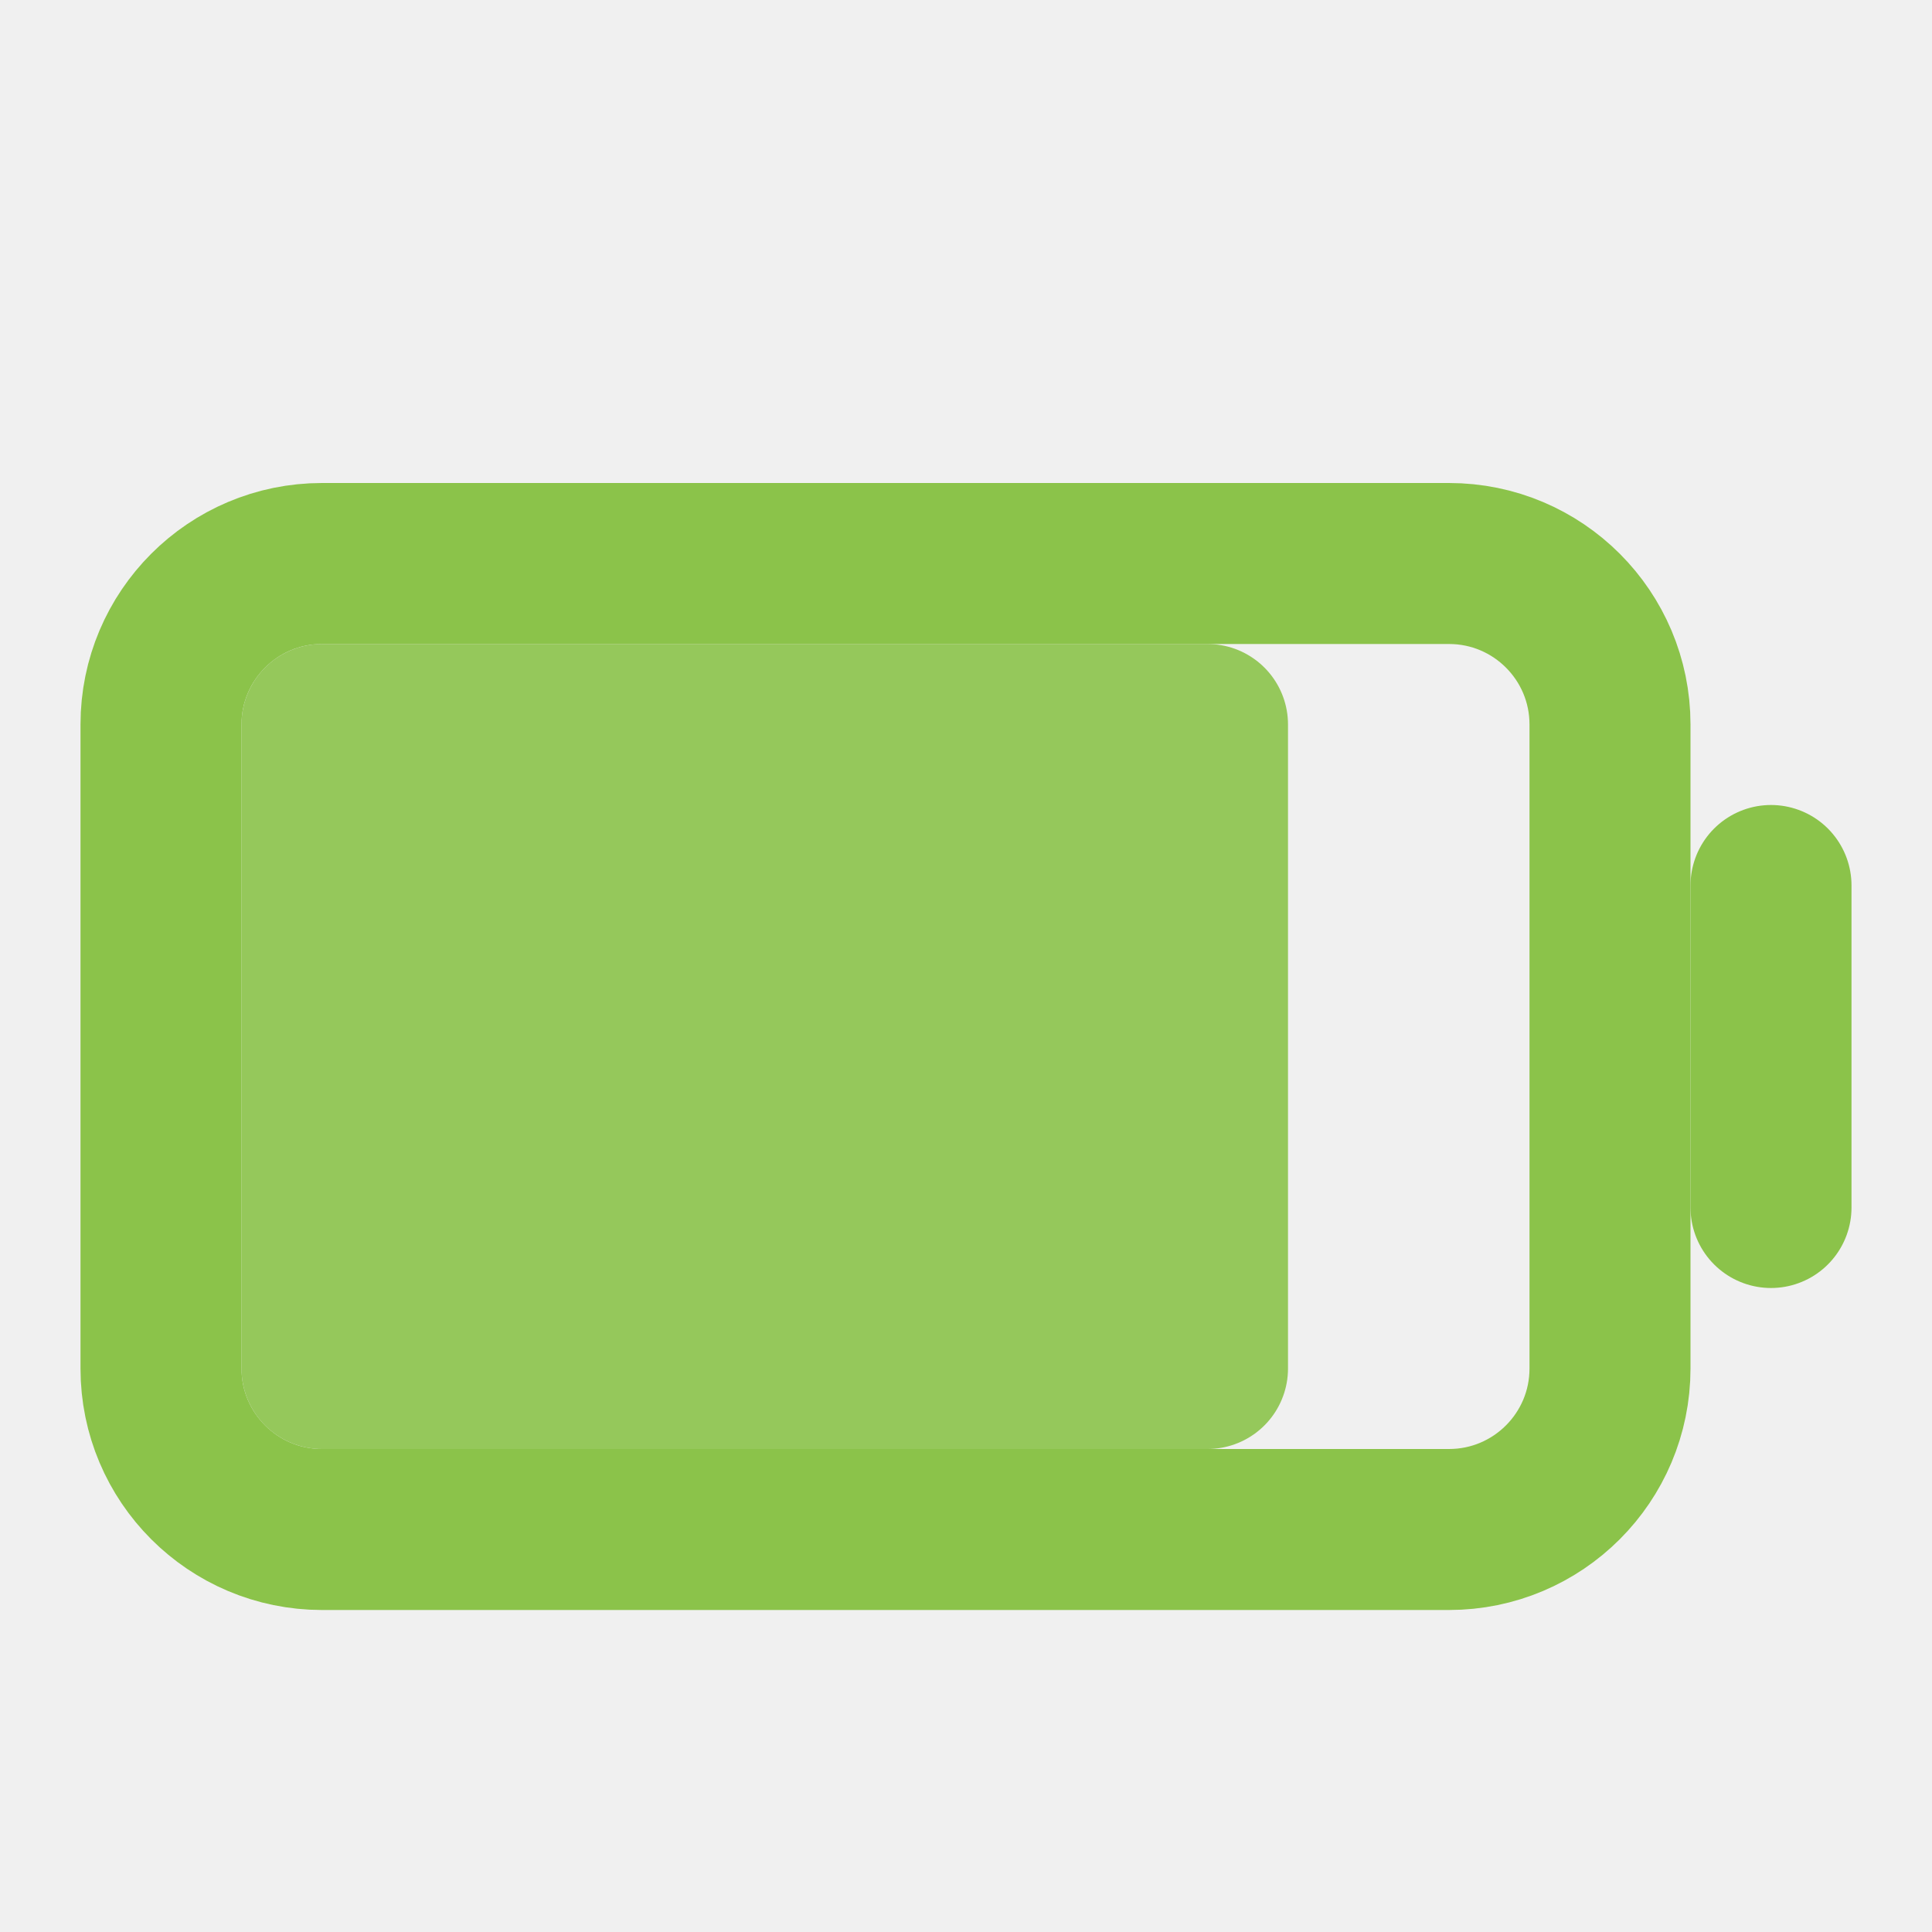
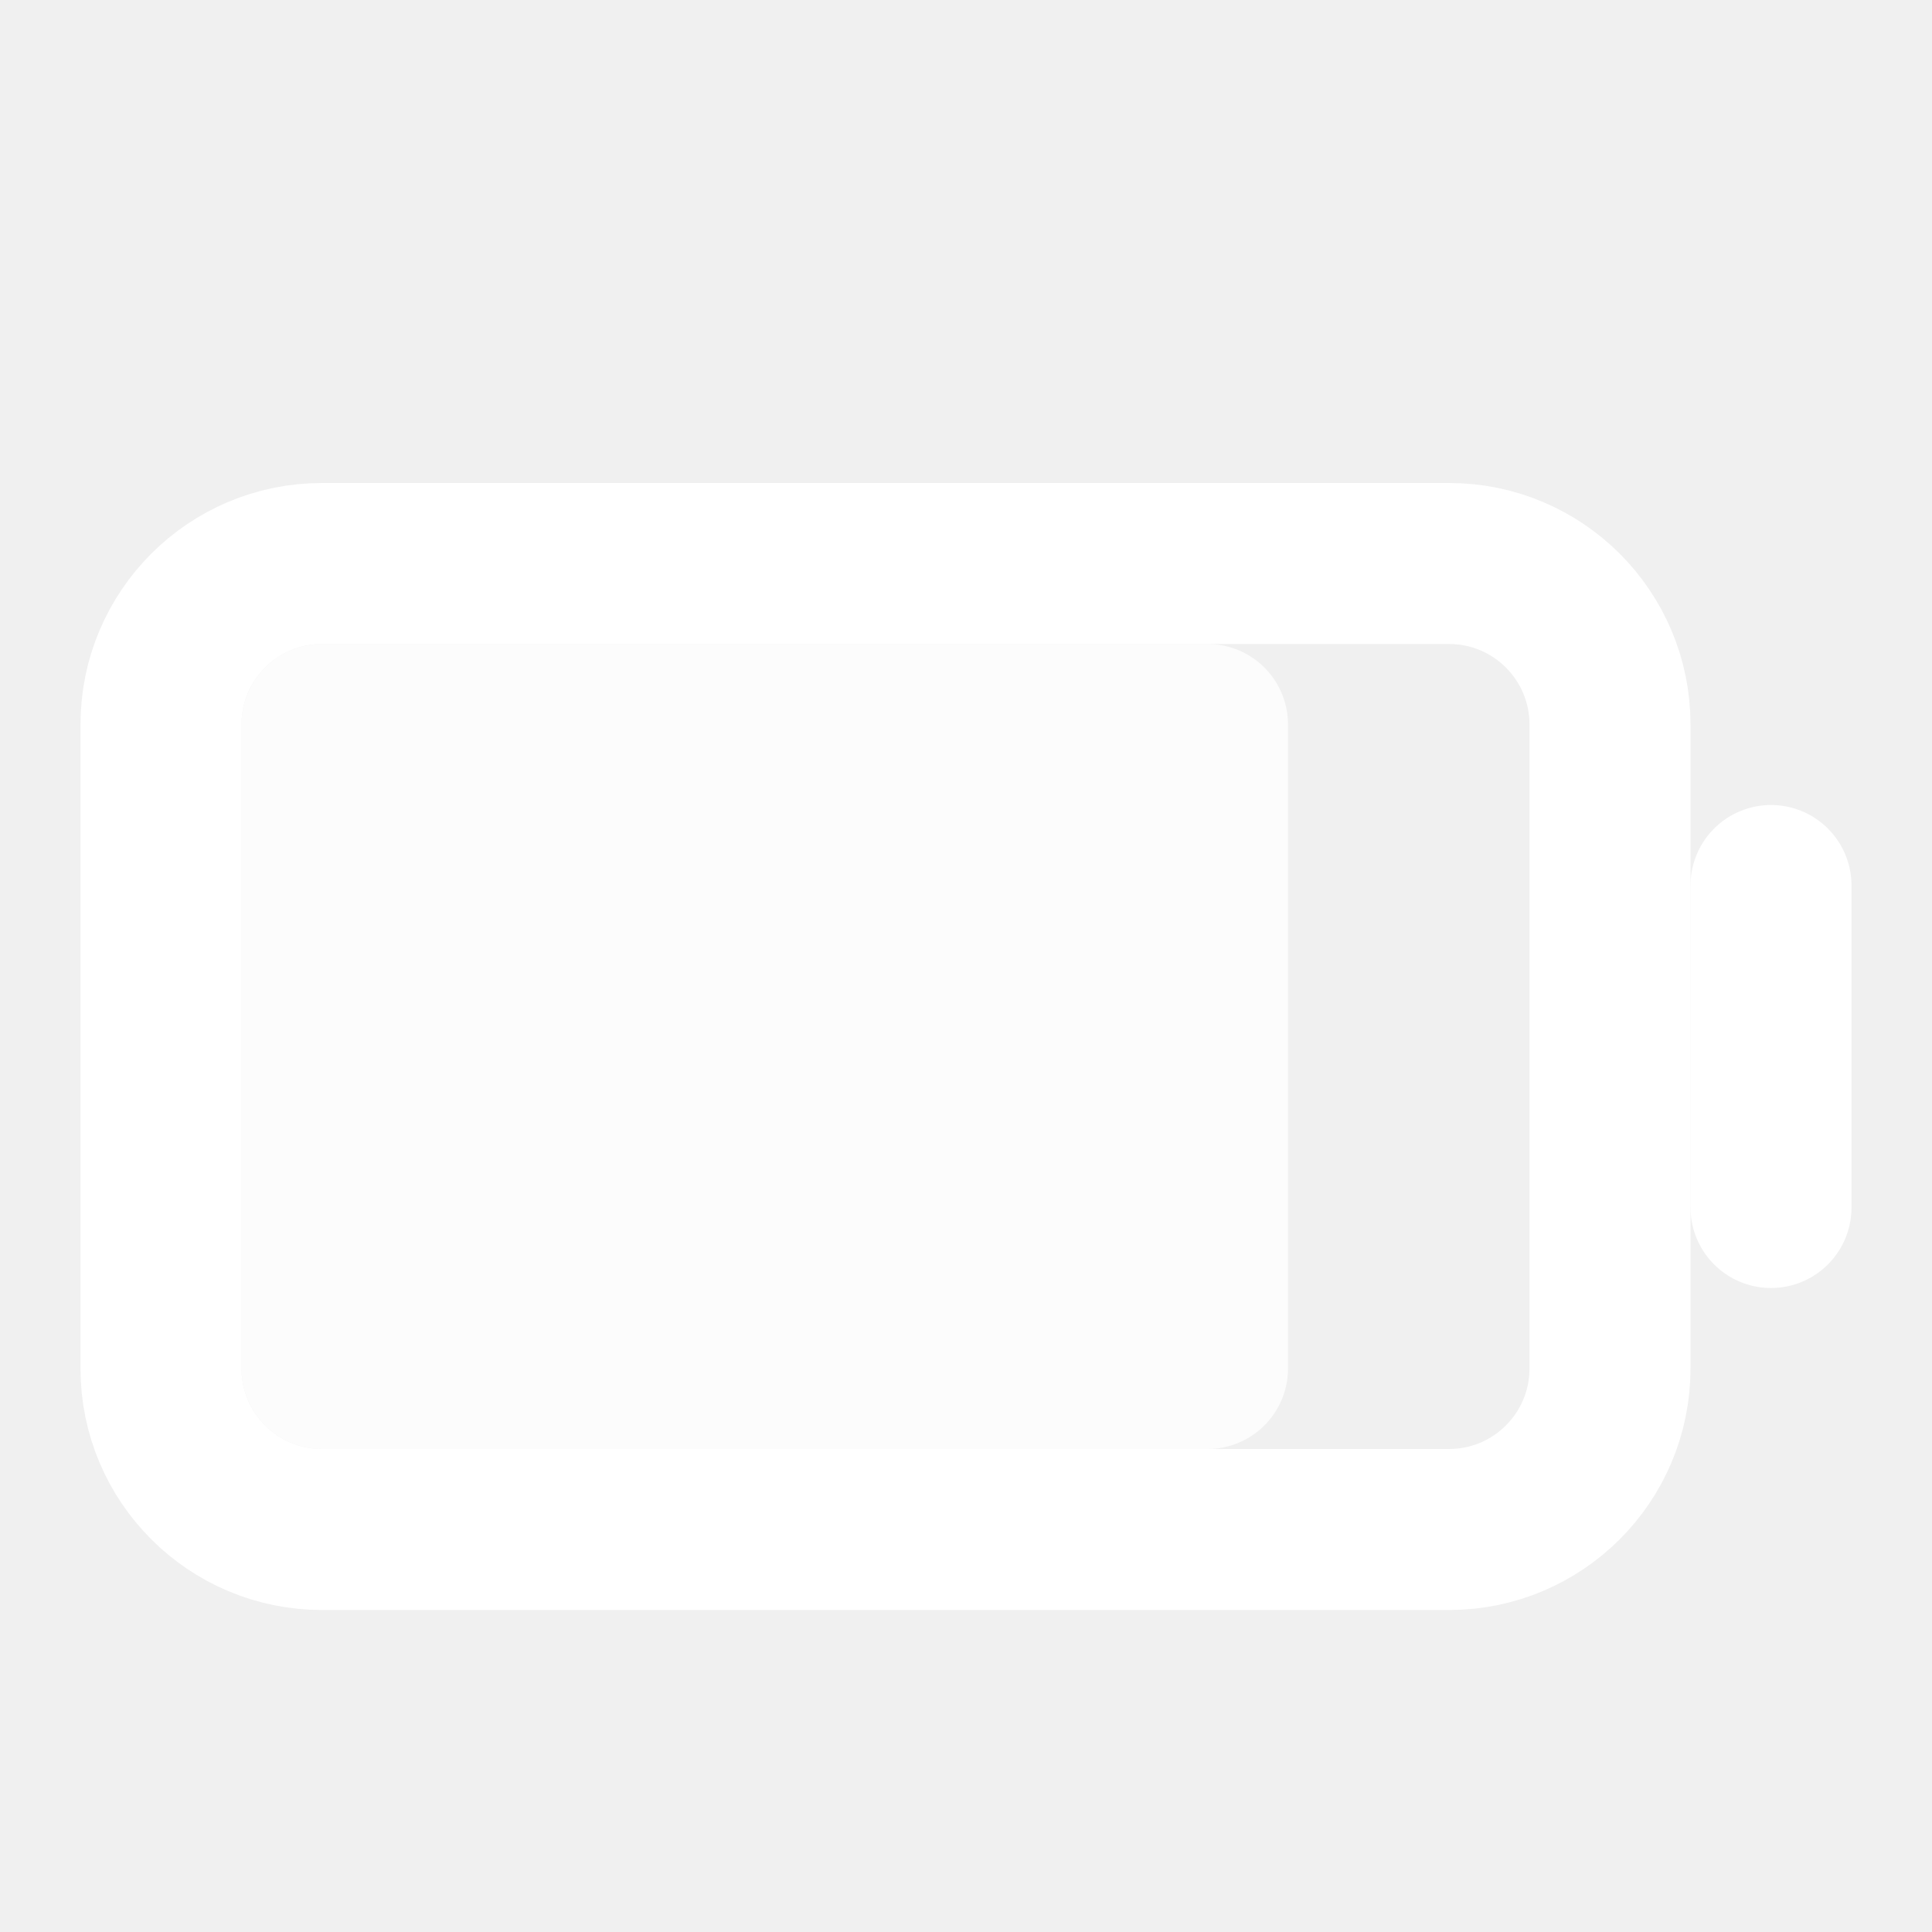
- <svg xmlns="http://www.w3.org/2000/svg" width="24" height="24" viewBox="0 0 24 24" fill="none" stroke="#8bc34a" stroke-width="2" stroke-linecap="round" stroke-linejoin="round">
+ <svg xmlns="http://www.w3.org/2000/svg" width="24" height="24" viewBox="0 0 24 24" fill="none" stroke="#ffffff" stroke-width="2" stroke-linecap="round" stroke-linejoin="round">
  <rect x="2" y="7" width="18" height="12" rx="2" ry="2" />
-   <rect x="4" y="9" width="11" height="8" fill="#8bc34a" opacity="0.9" />
+   <rect x="4" y="9" width="11" height="8" fill="#ffffff" opacity="0.8" />
  <line x1="22" y1="11" x2="22" y2="15" />
</svg>
